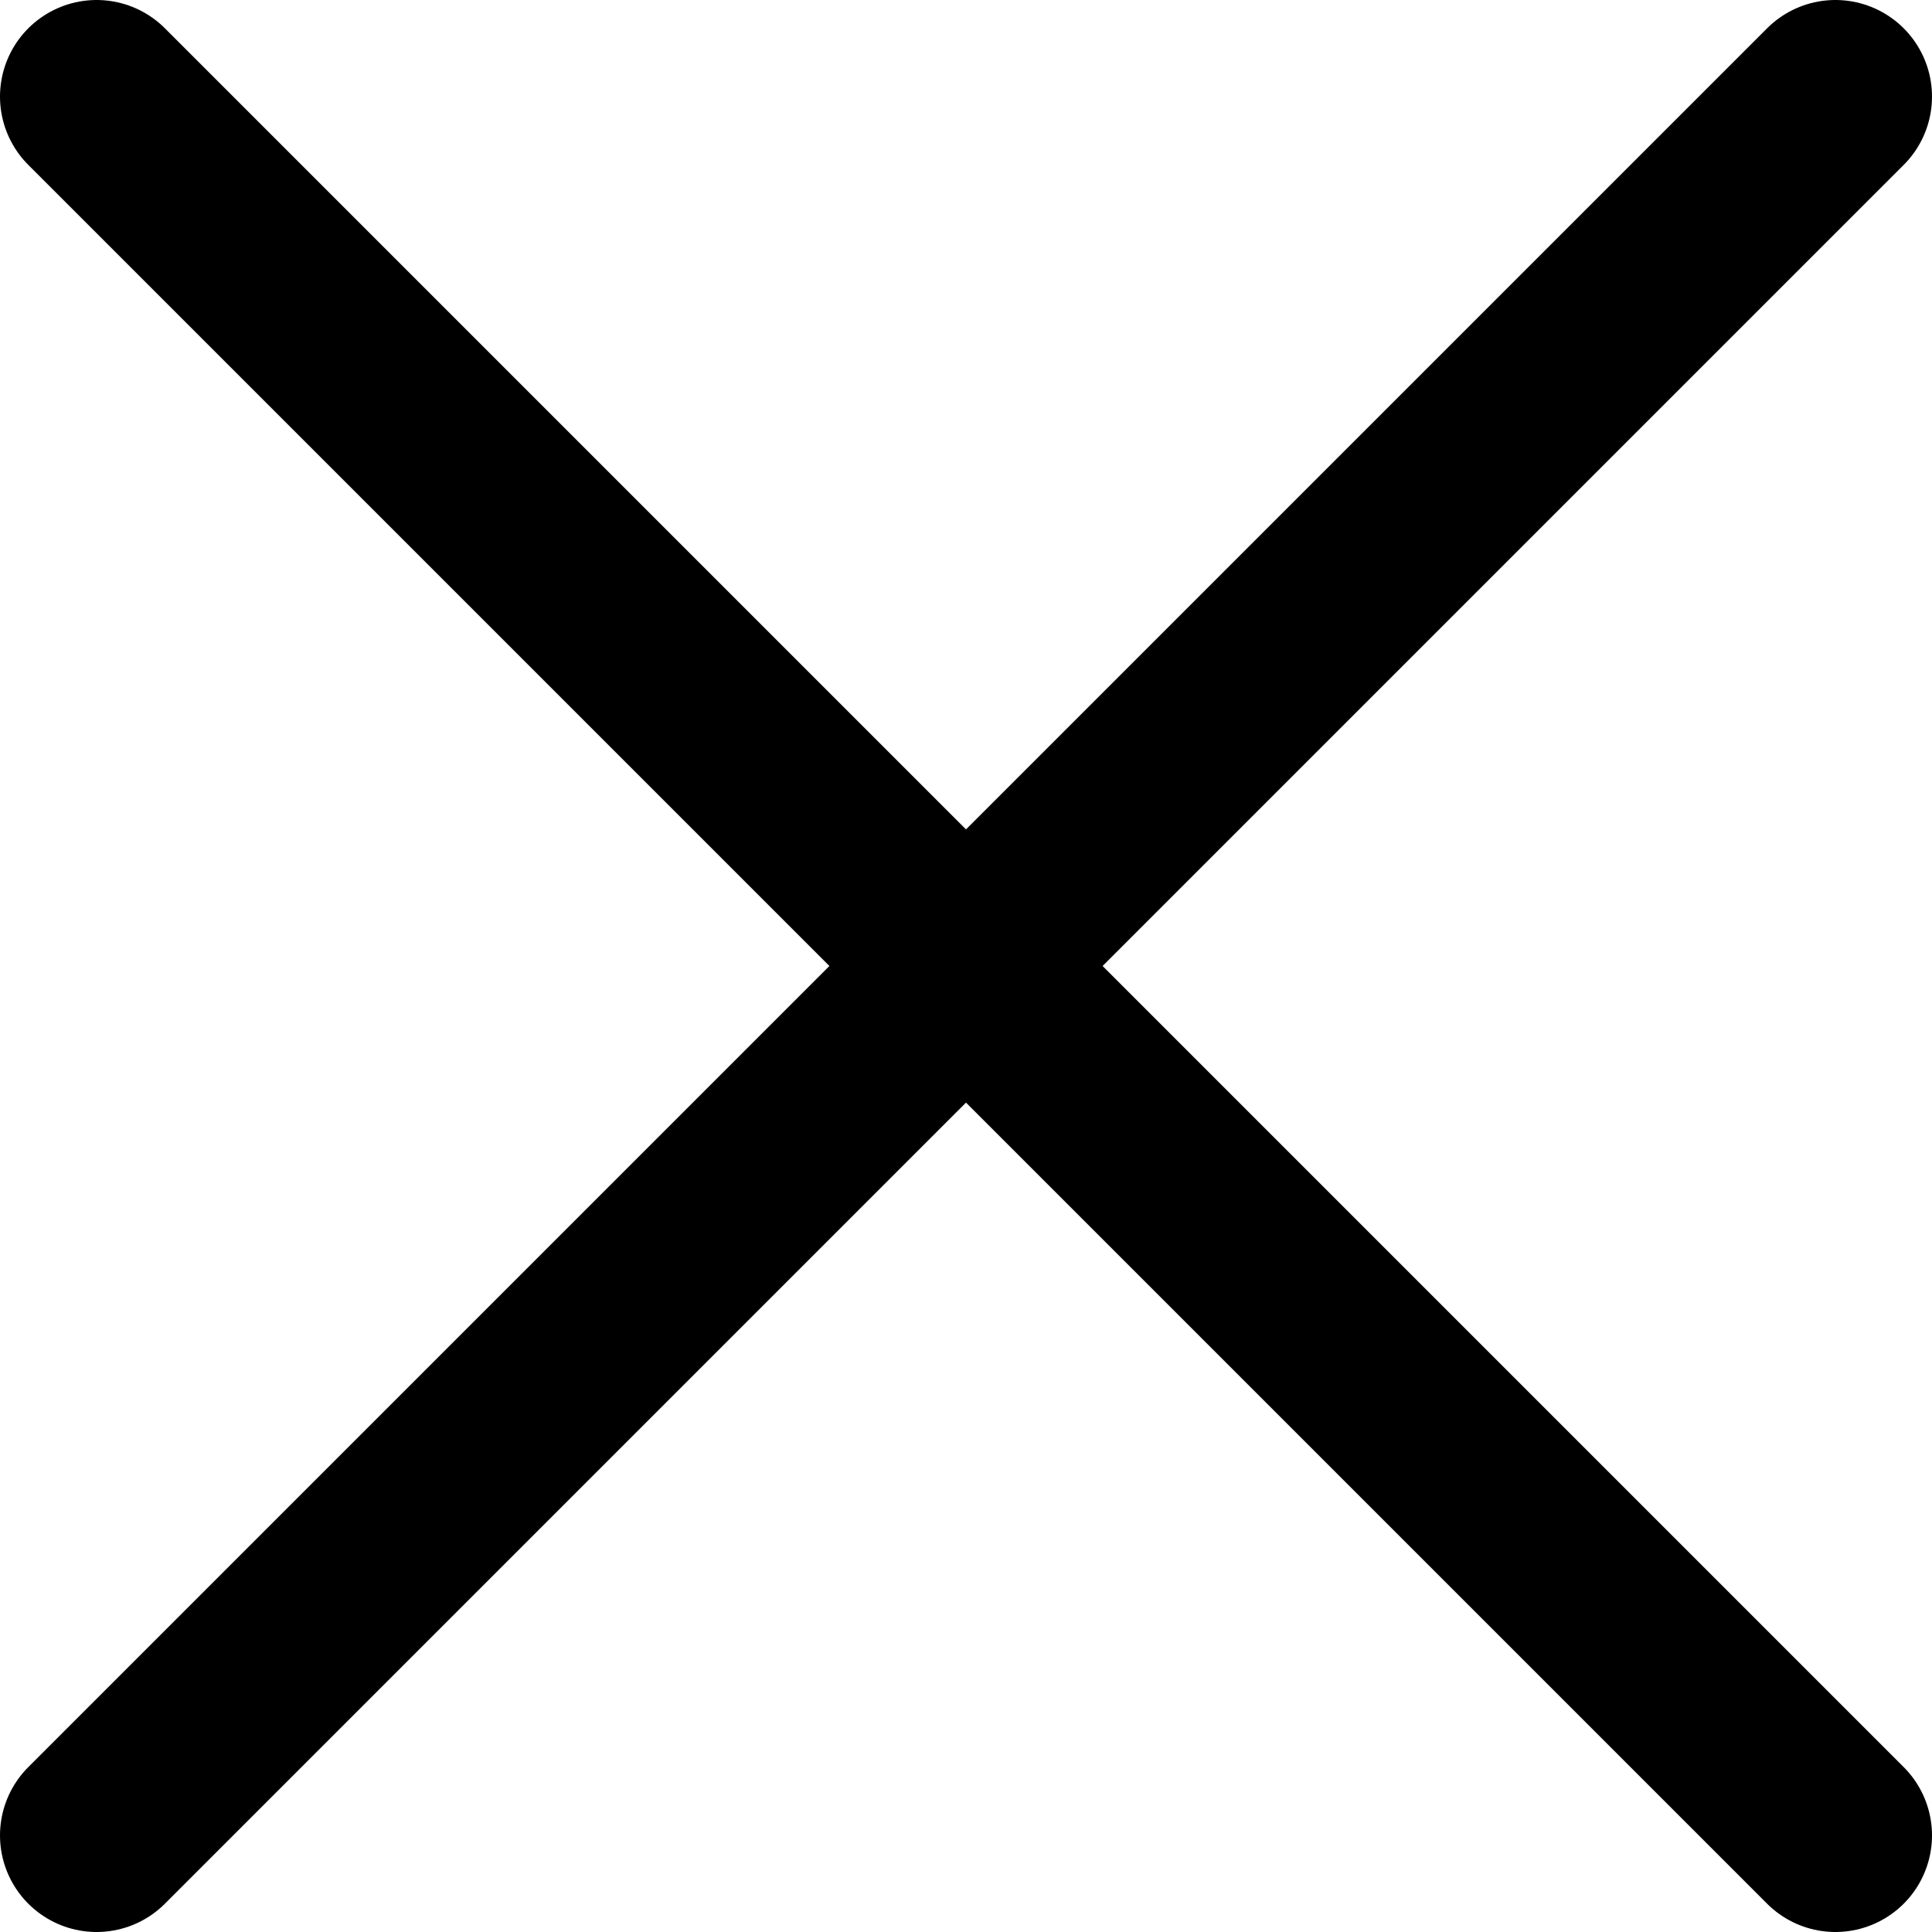
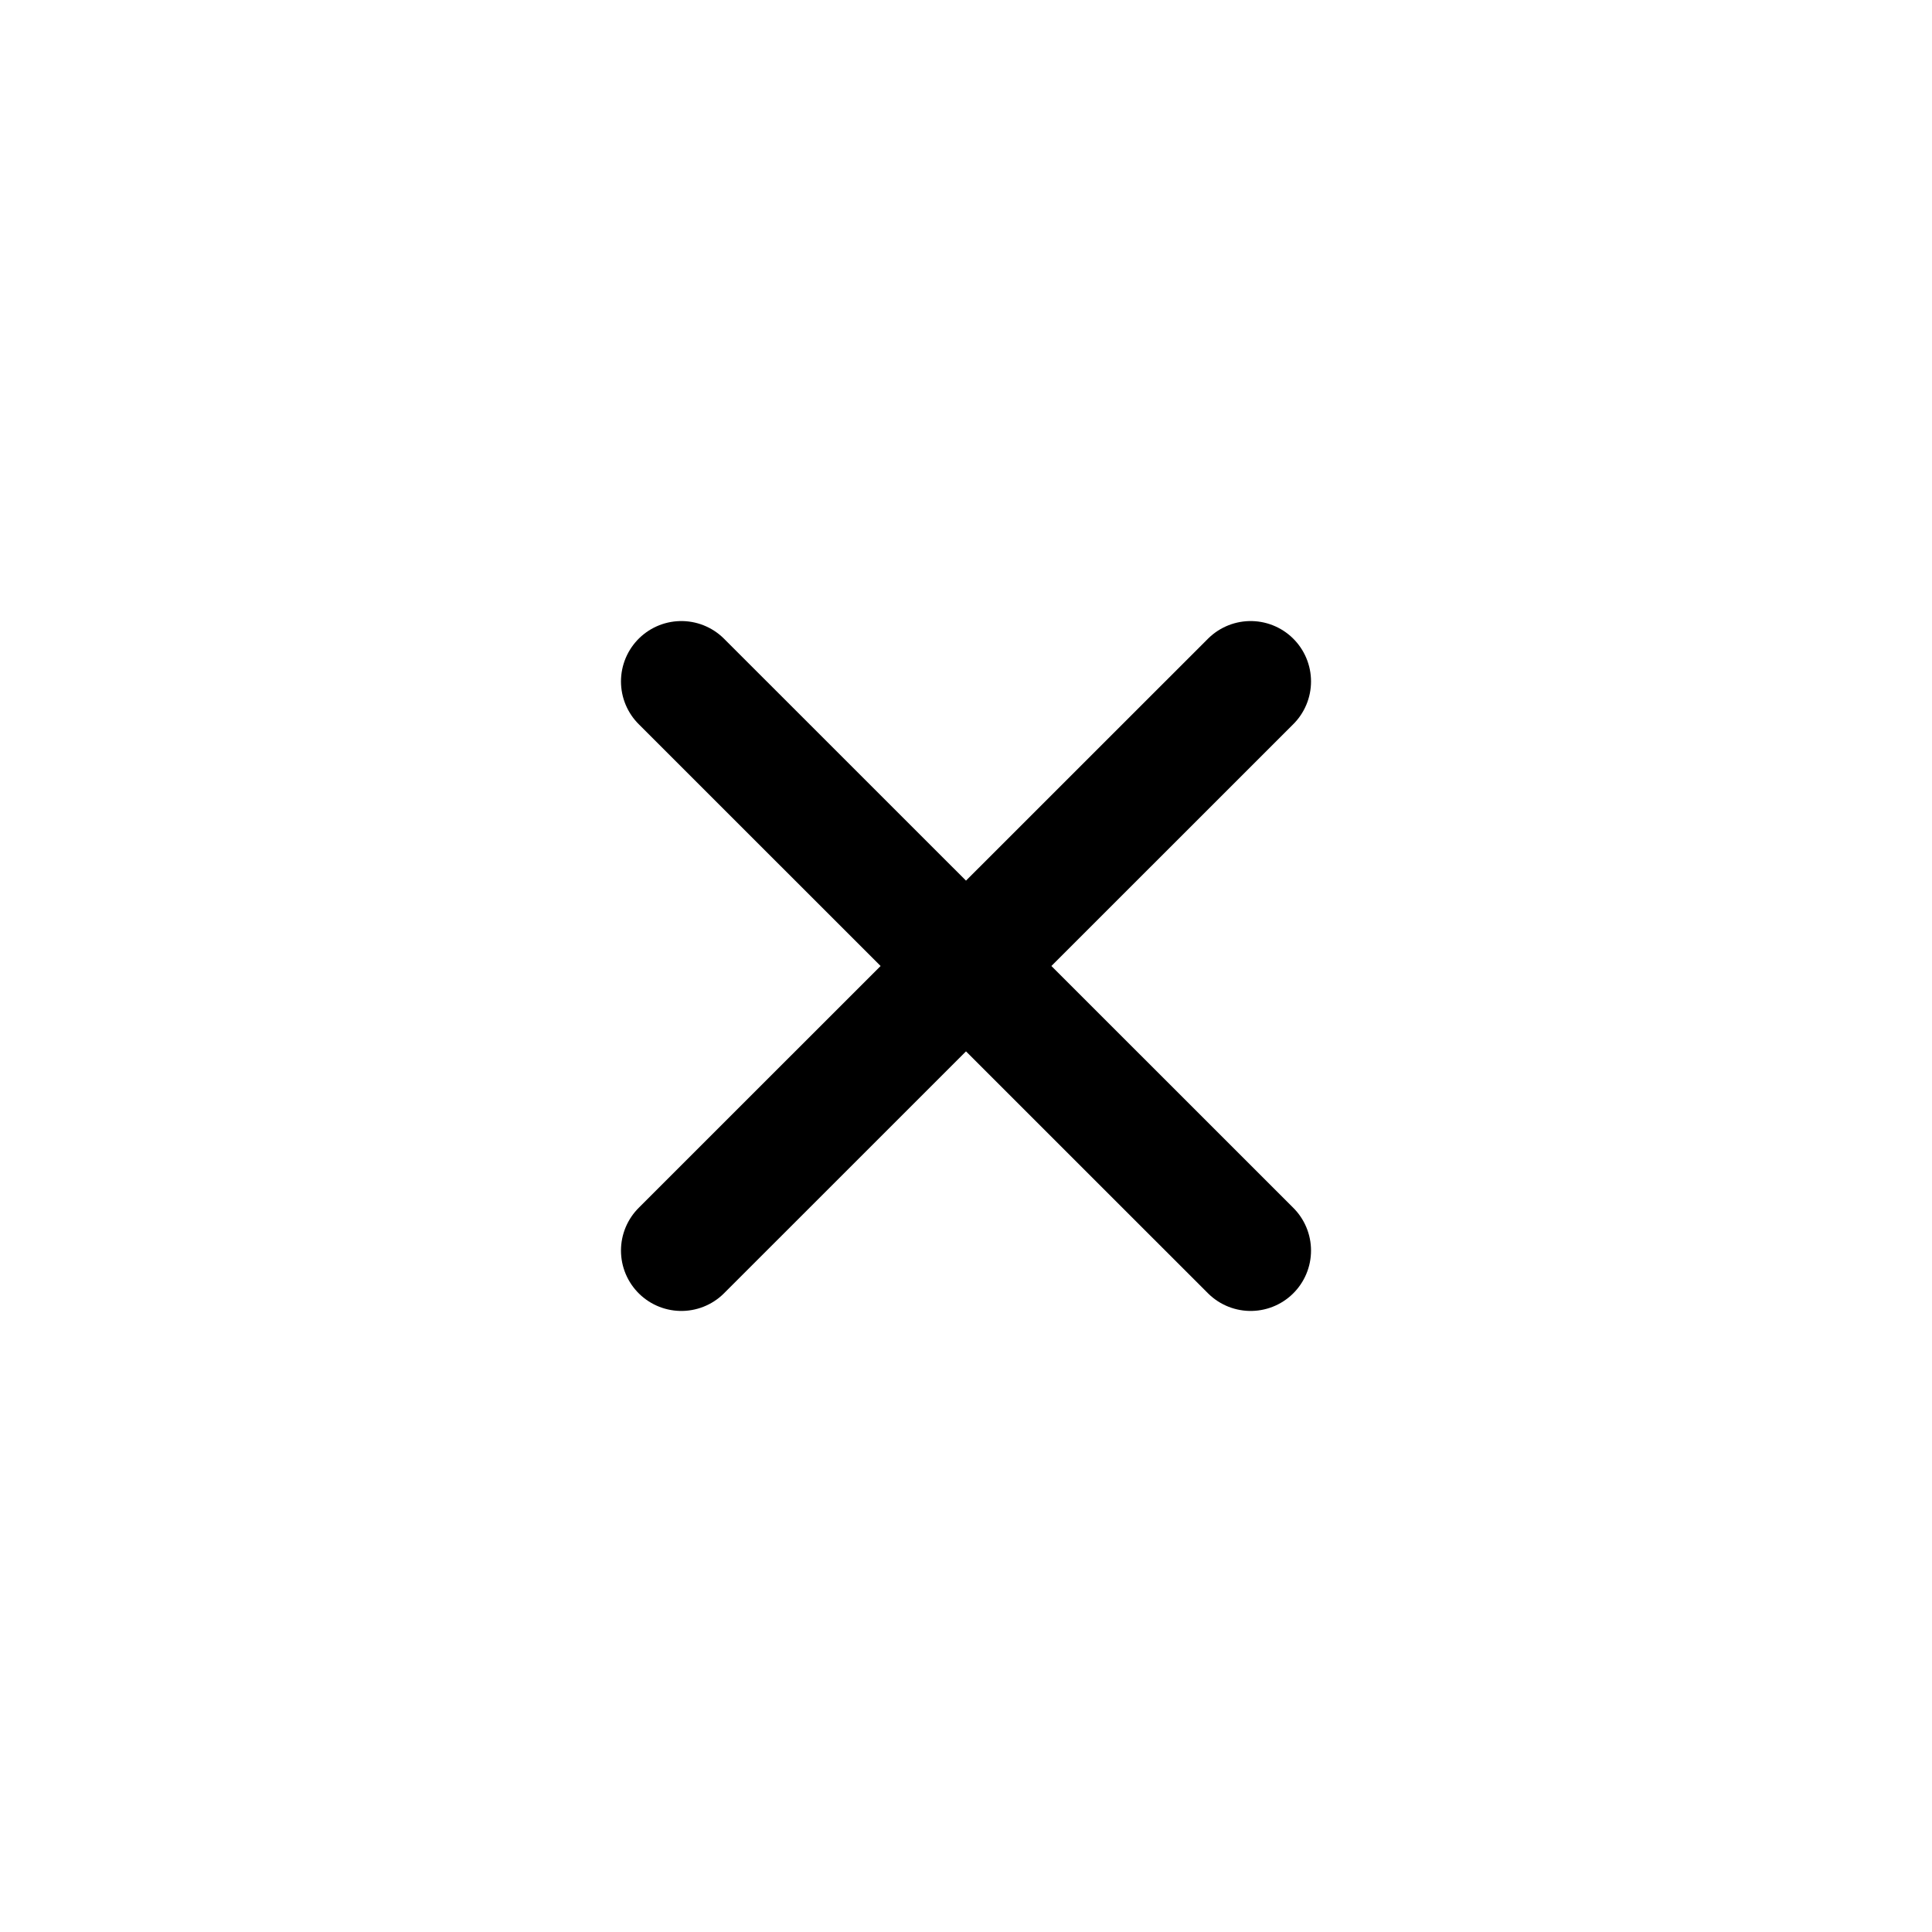
- <svg xmlns="http://www.w3.org/2000/svg" viewBox="0 0 100 100">
-   <line x1="5" y1="5" x2="95" y2="95" stroke="#000" stroke-width="10" stroke-linecap="round" />
-   <line x1="95" y1="5" x2="5" y2="95" stroke="#000" stroke-width="10" stroke-linecap="round" />
+ <svg xmlns="http://www.w3.org/2000/svg" viewBox="0 0 24 24" width="54" height="54">
+   <path fill="currentColor" stroke="currentColor" stroke-linecap="round" stroke-width="1.5" d="M8.464 15.535l7.072-7.07M8.464 8.465l7.072 7.07" />
</svg>
